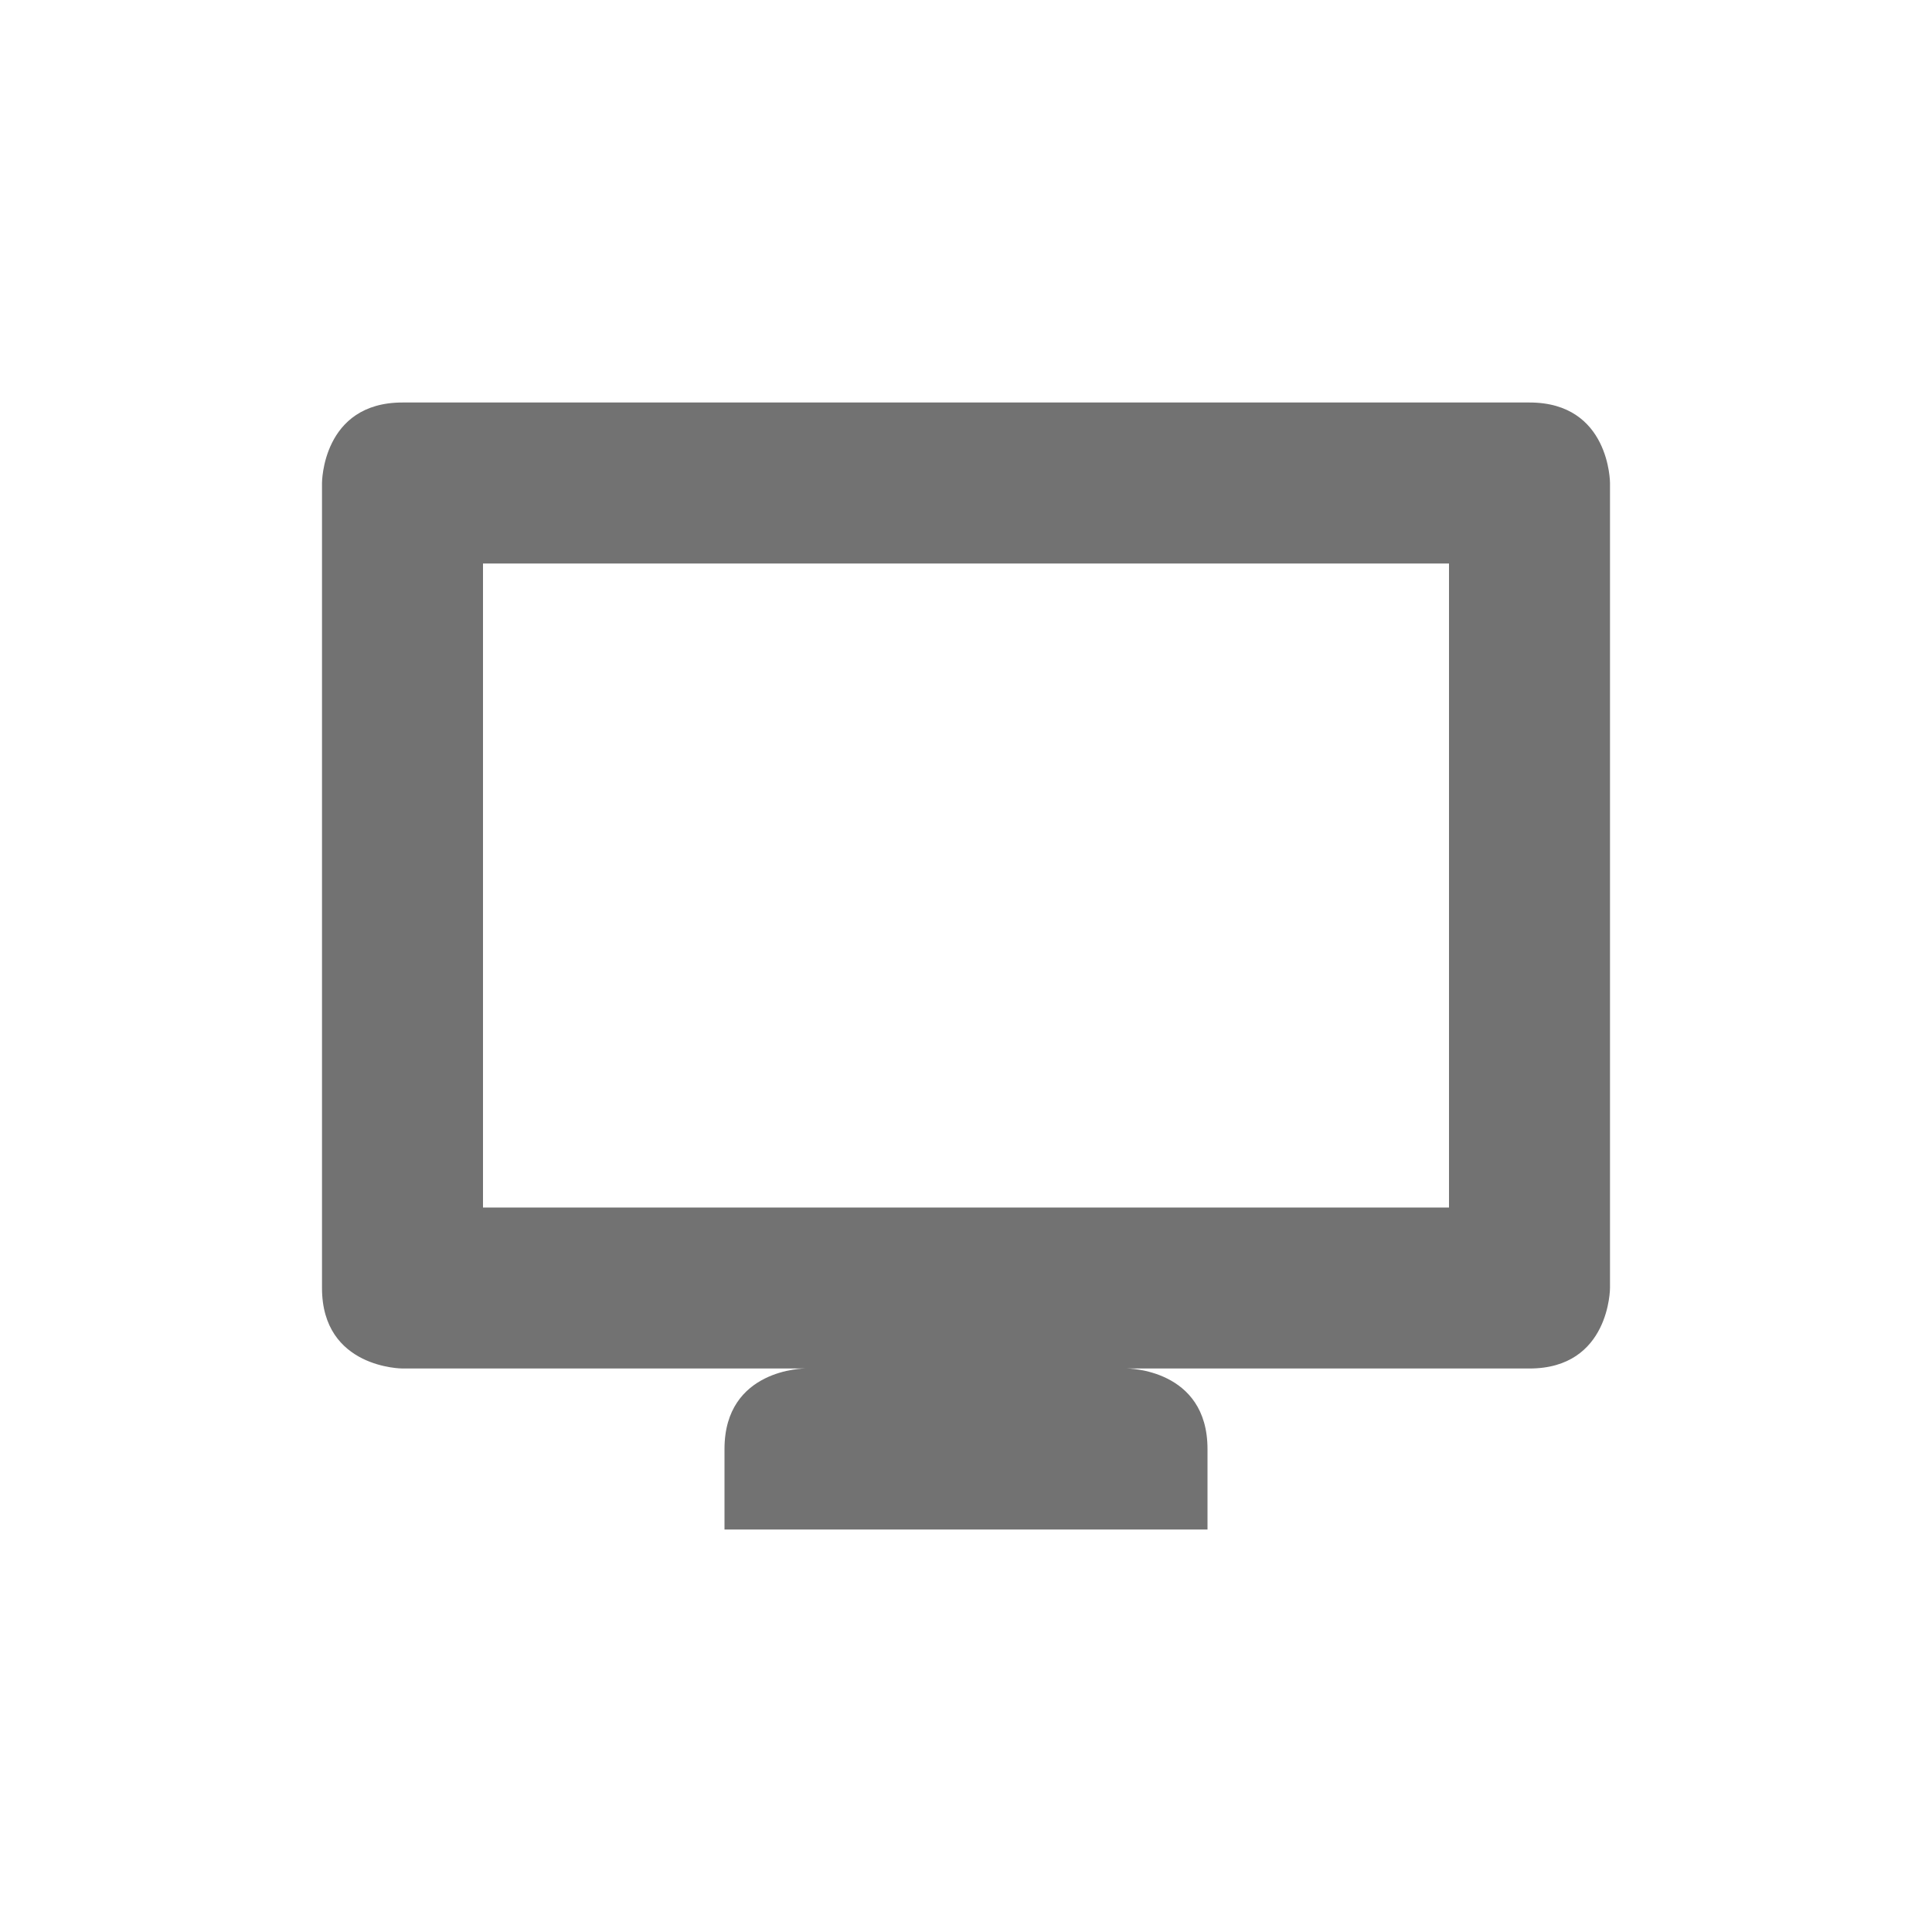
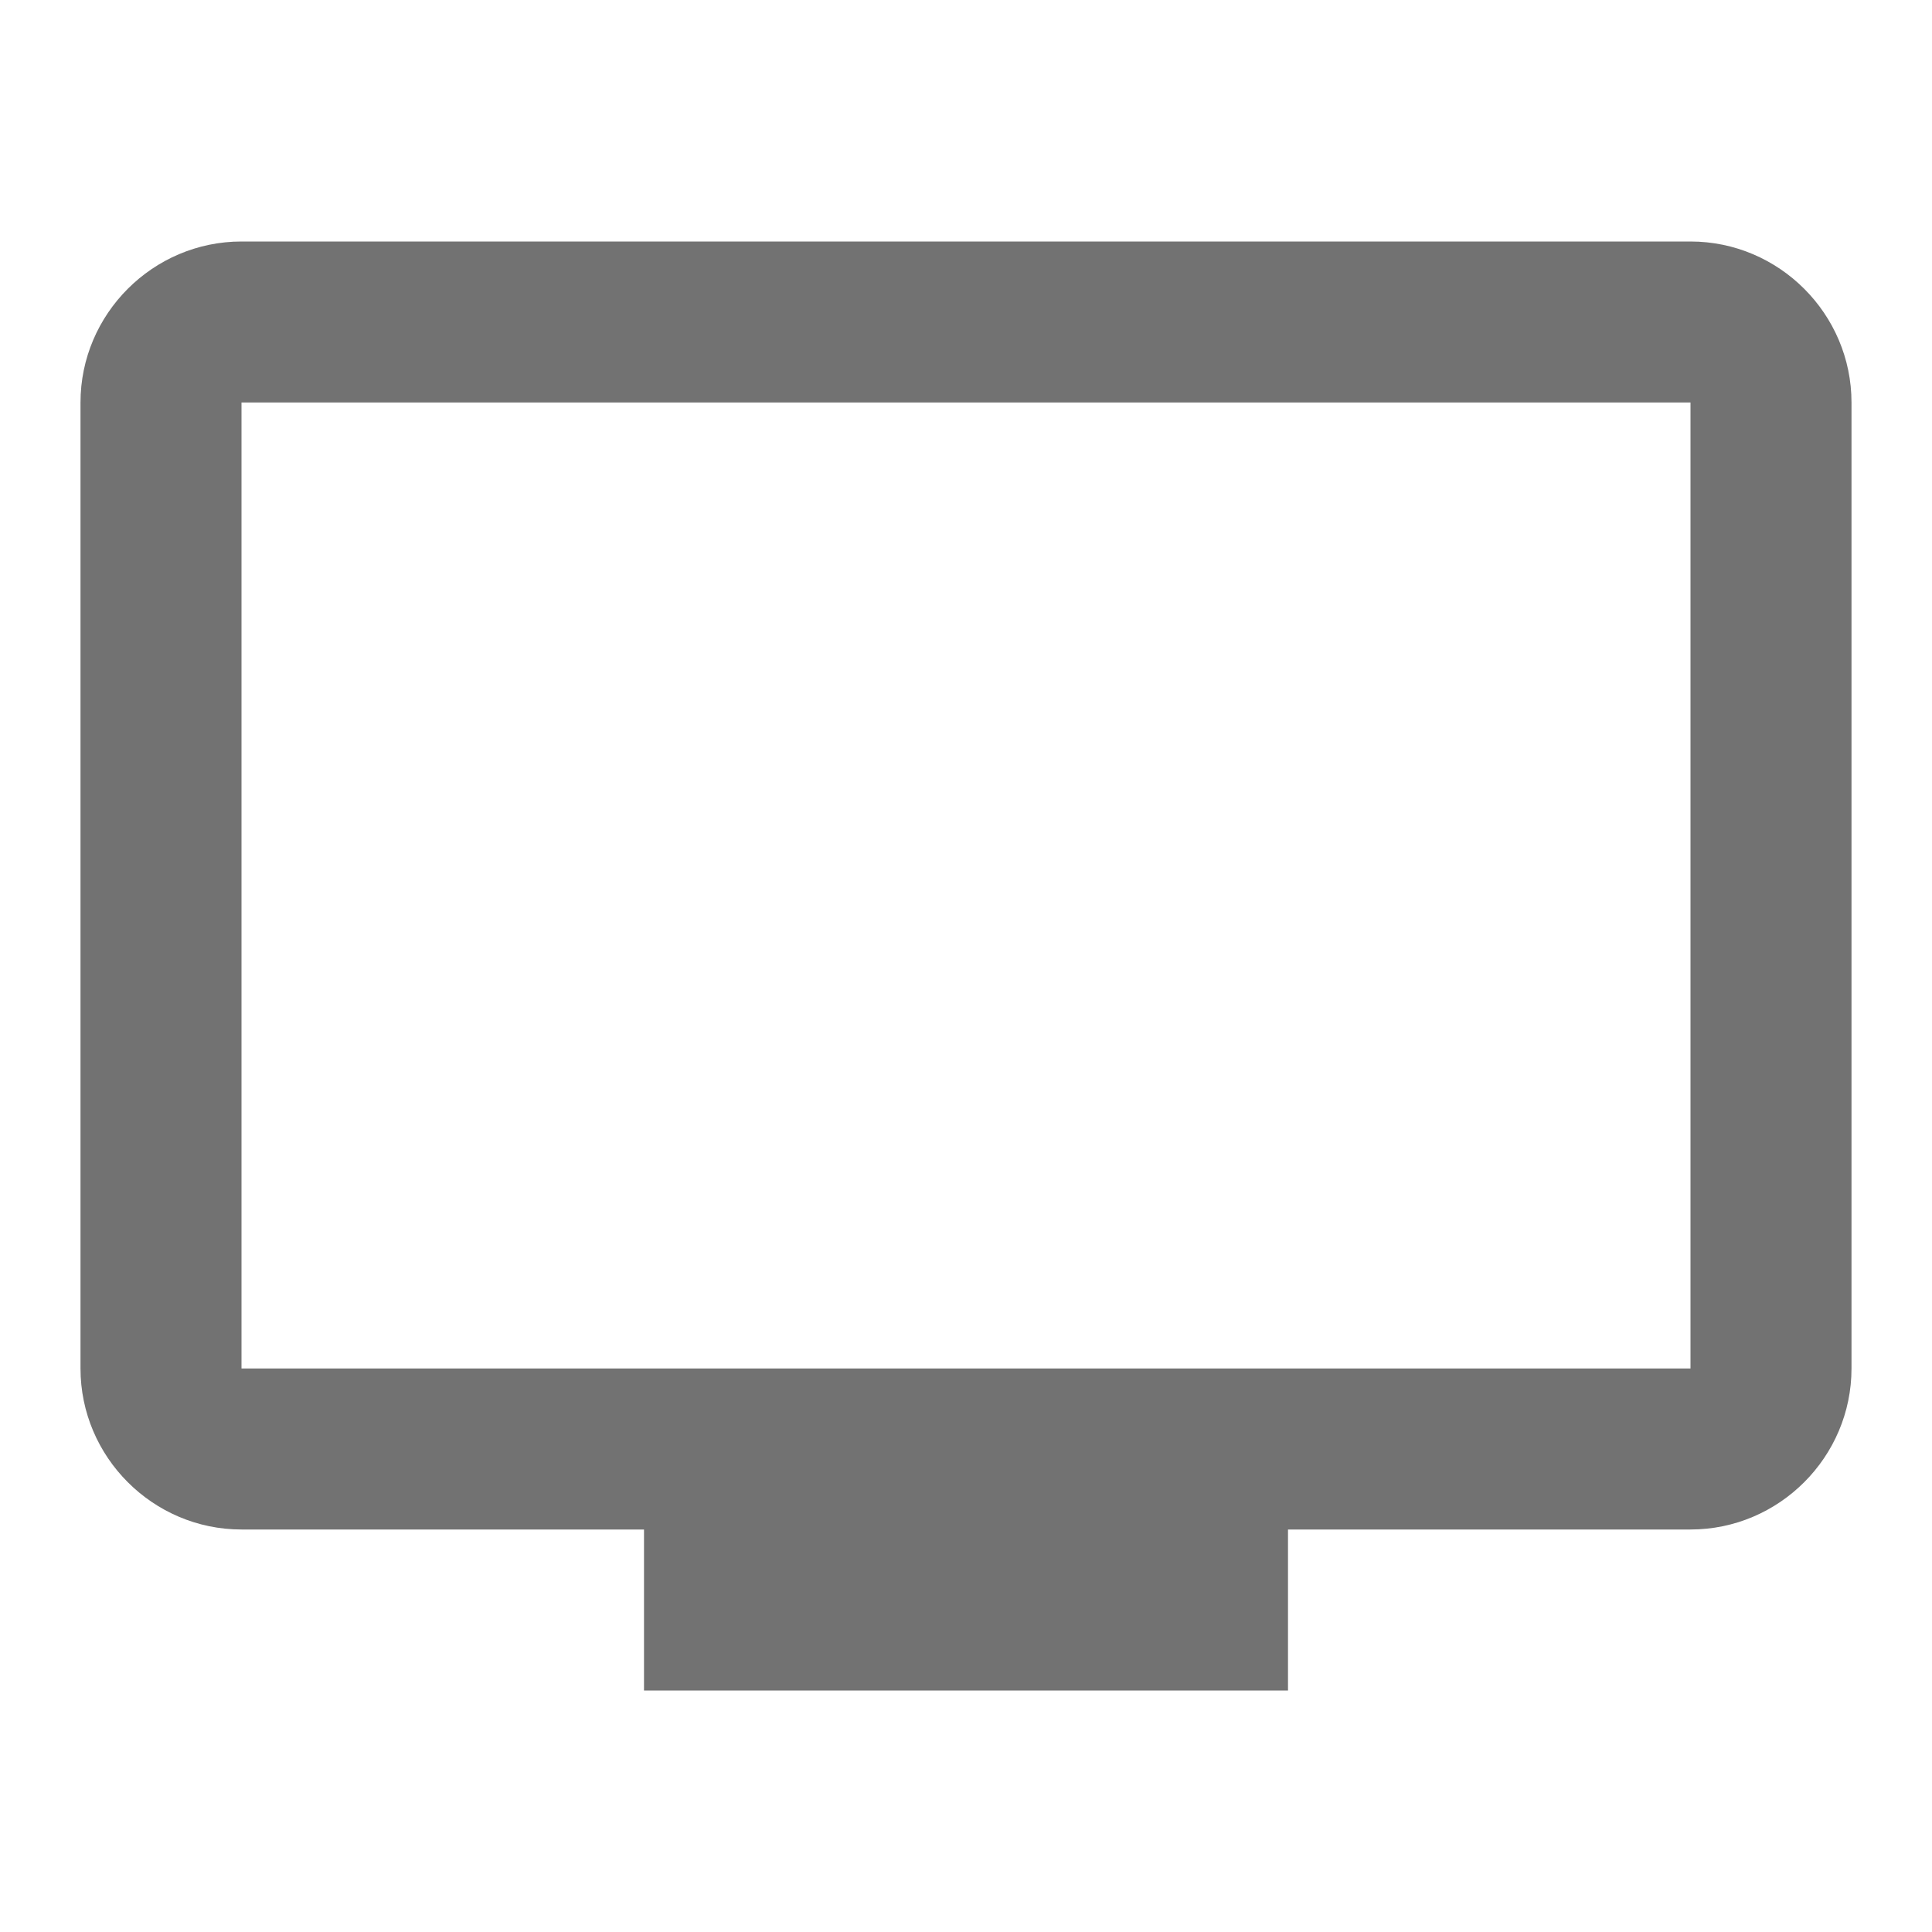
<svg xmlns="http://www.w3.org/2000/svg" width="24" height="24" version="1.1">
  <defs>
    <style id="current-color-scheme" type="text/css">.ColorScheme-Text { color:#727272; } .ColorScheme-Highlight { color:#5294e2; }</style>
  </defs>
-   <path class="ColorScheme-Text" d="m5 5c-1 0-1 1-1 1v10c0 1 1 1 1 1h5s-1 0-1 1v1h6v-1c0-1-1-1-1-1h5c1 0 1-1 1-1v-10s0-1-1-1zm1 2h12v8h-12z" color="#727272" fill="currentColor" />
+   <path class="ColorScheme-Text" d="m21 3h-18c-1.1 0-2 0.9-2 2v12c0 1.1 0.9 2 2 2h5v2h8v-2h5c1.1 0 2-0.9 2-2v-12c0-1.1-0.9-2-2-2zm0 14h-18v-12h18z" fill="currentColor" />
</svg>
